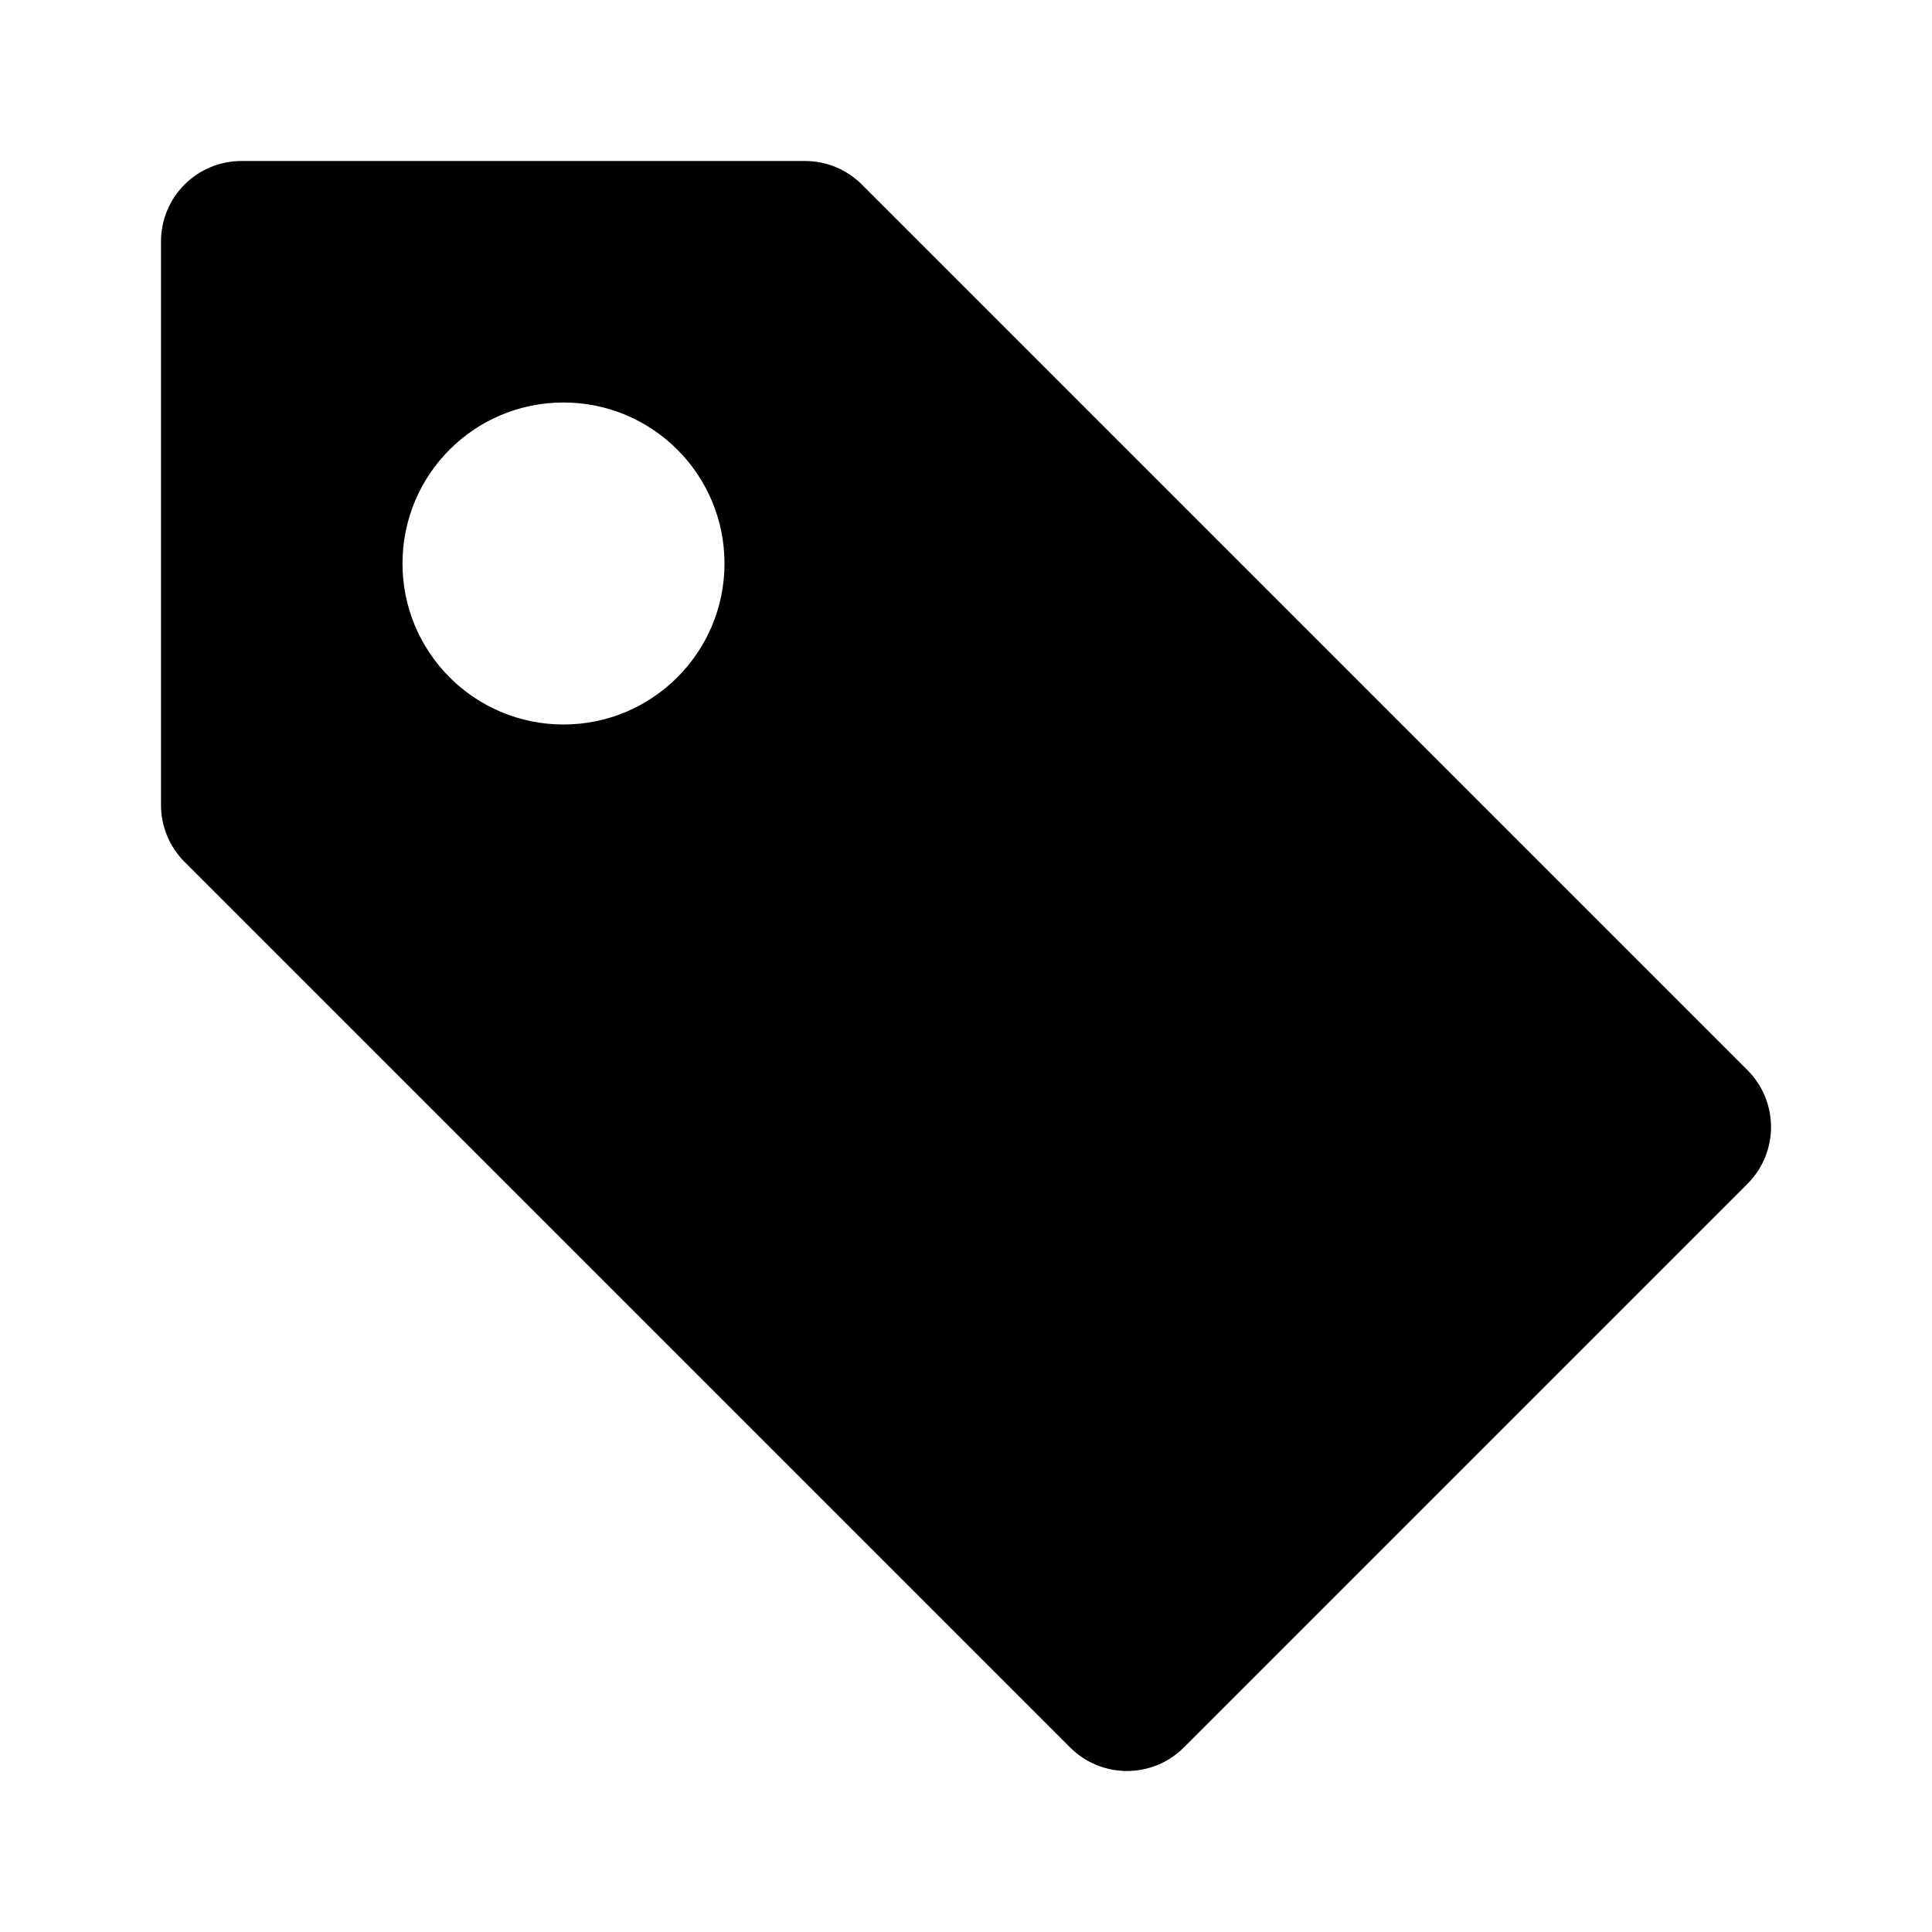
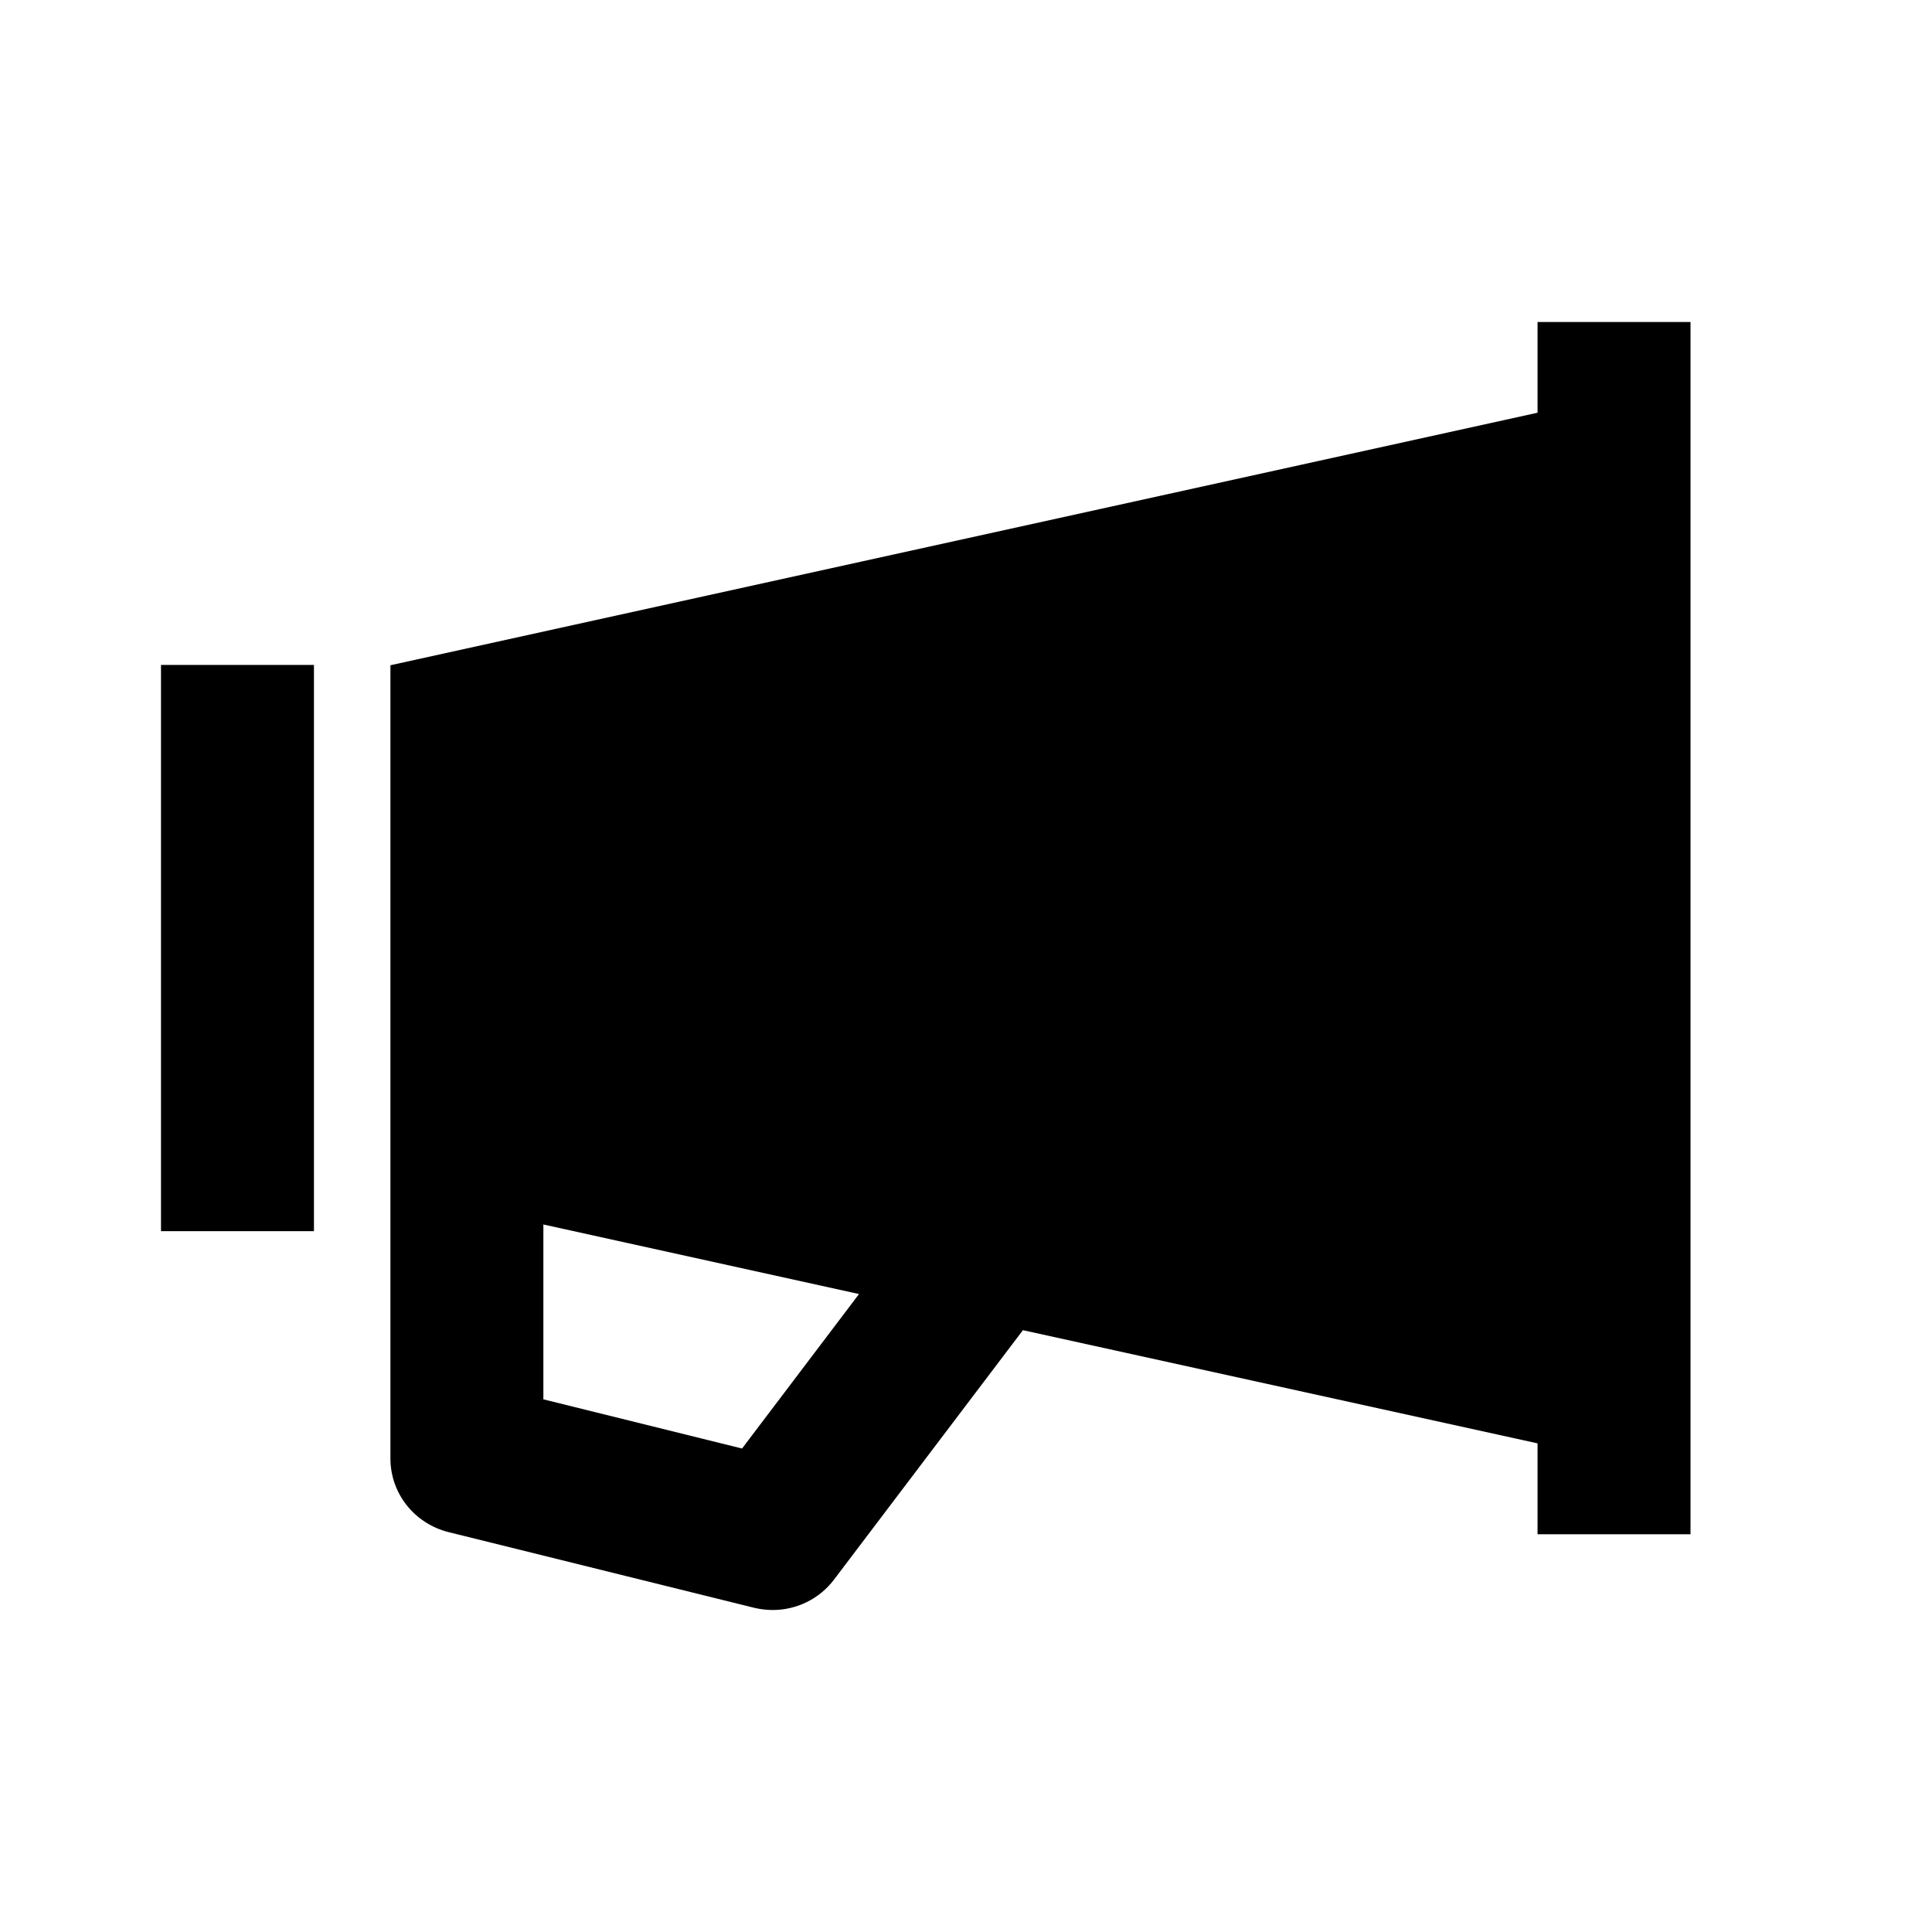
- <svg aria-hidden="false" width="24" height="24" viewBox="0 0 24 24">
-   <path fill="currentColor" d="M21.707 13.293l-11-11C10.519 2.105 10.266 2 10 2H3c-.553 0-1 .447-1 1v7c0 .266.105.519.293.707l11 11c.195.195.451.293.707.293s.512-.098.707-.293l7-7c.391-.391.391-1.023 0-1.414zM7 9c-1.106 0-2-.896-2-2 0-1.106.894-2 2-2 1.104 0 2 .894 2 2 0 1.104-.896 2-2 2z" />
+ <svg aria-hidden="false" width="16" height="16" viewBox="0 0 24 24">
+   <path d="M3.9 8.26H2V15.294H3.9V8.26Z" fill="currentColor" />
+   <path d="M19.1 4V5.127L4.85 8.264V18.118C4.85 18.55 5.146 18.925 5.57 19.032L9.37 19.973C9.446 19.991 9.524 20 9.6 20C9.895 20 10.178 19.863 10.36 19.623L12.707 16.524L19.1 17.93V19.059H21V4H19.1ZM9.218 17.994L6.75 17.383V15.211L10.671 16.075L9.218 17.994Z" fill="currentColor" />
</svg>
